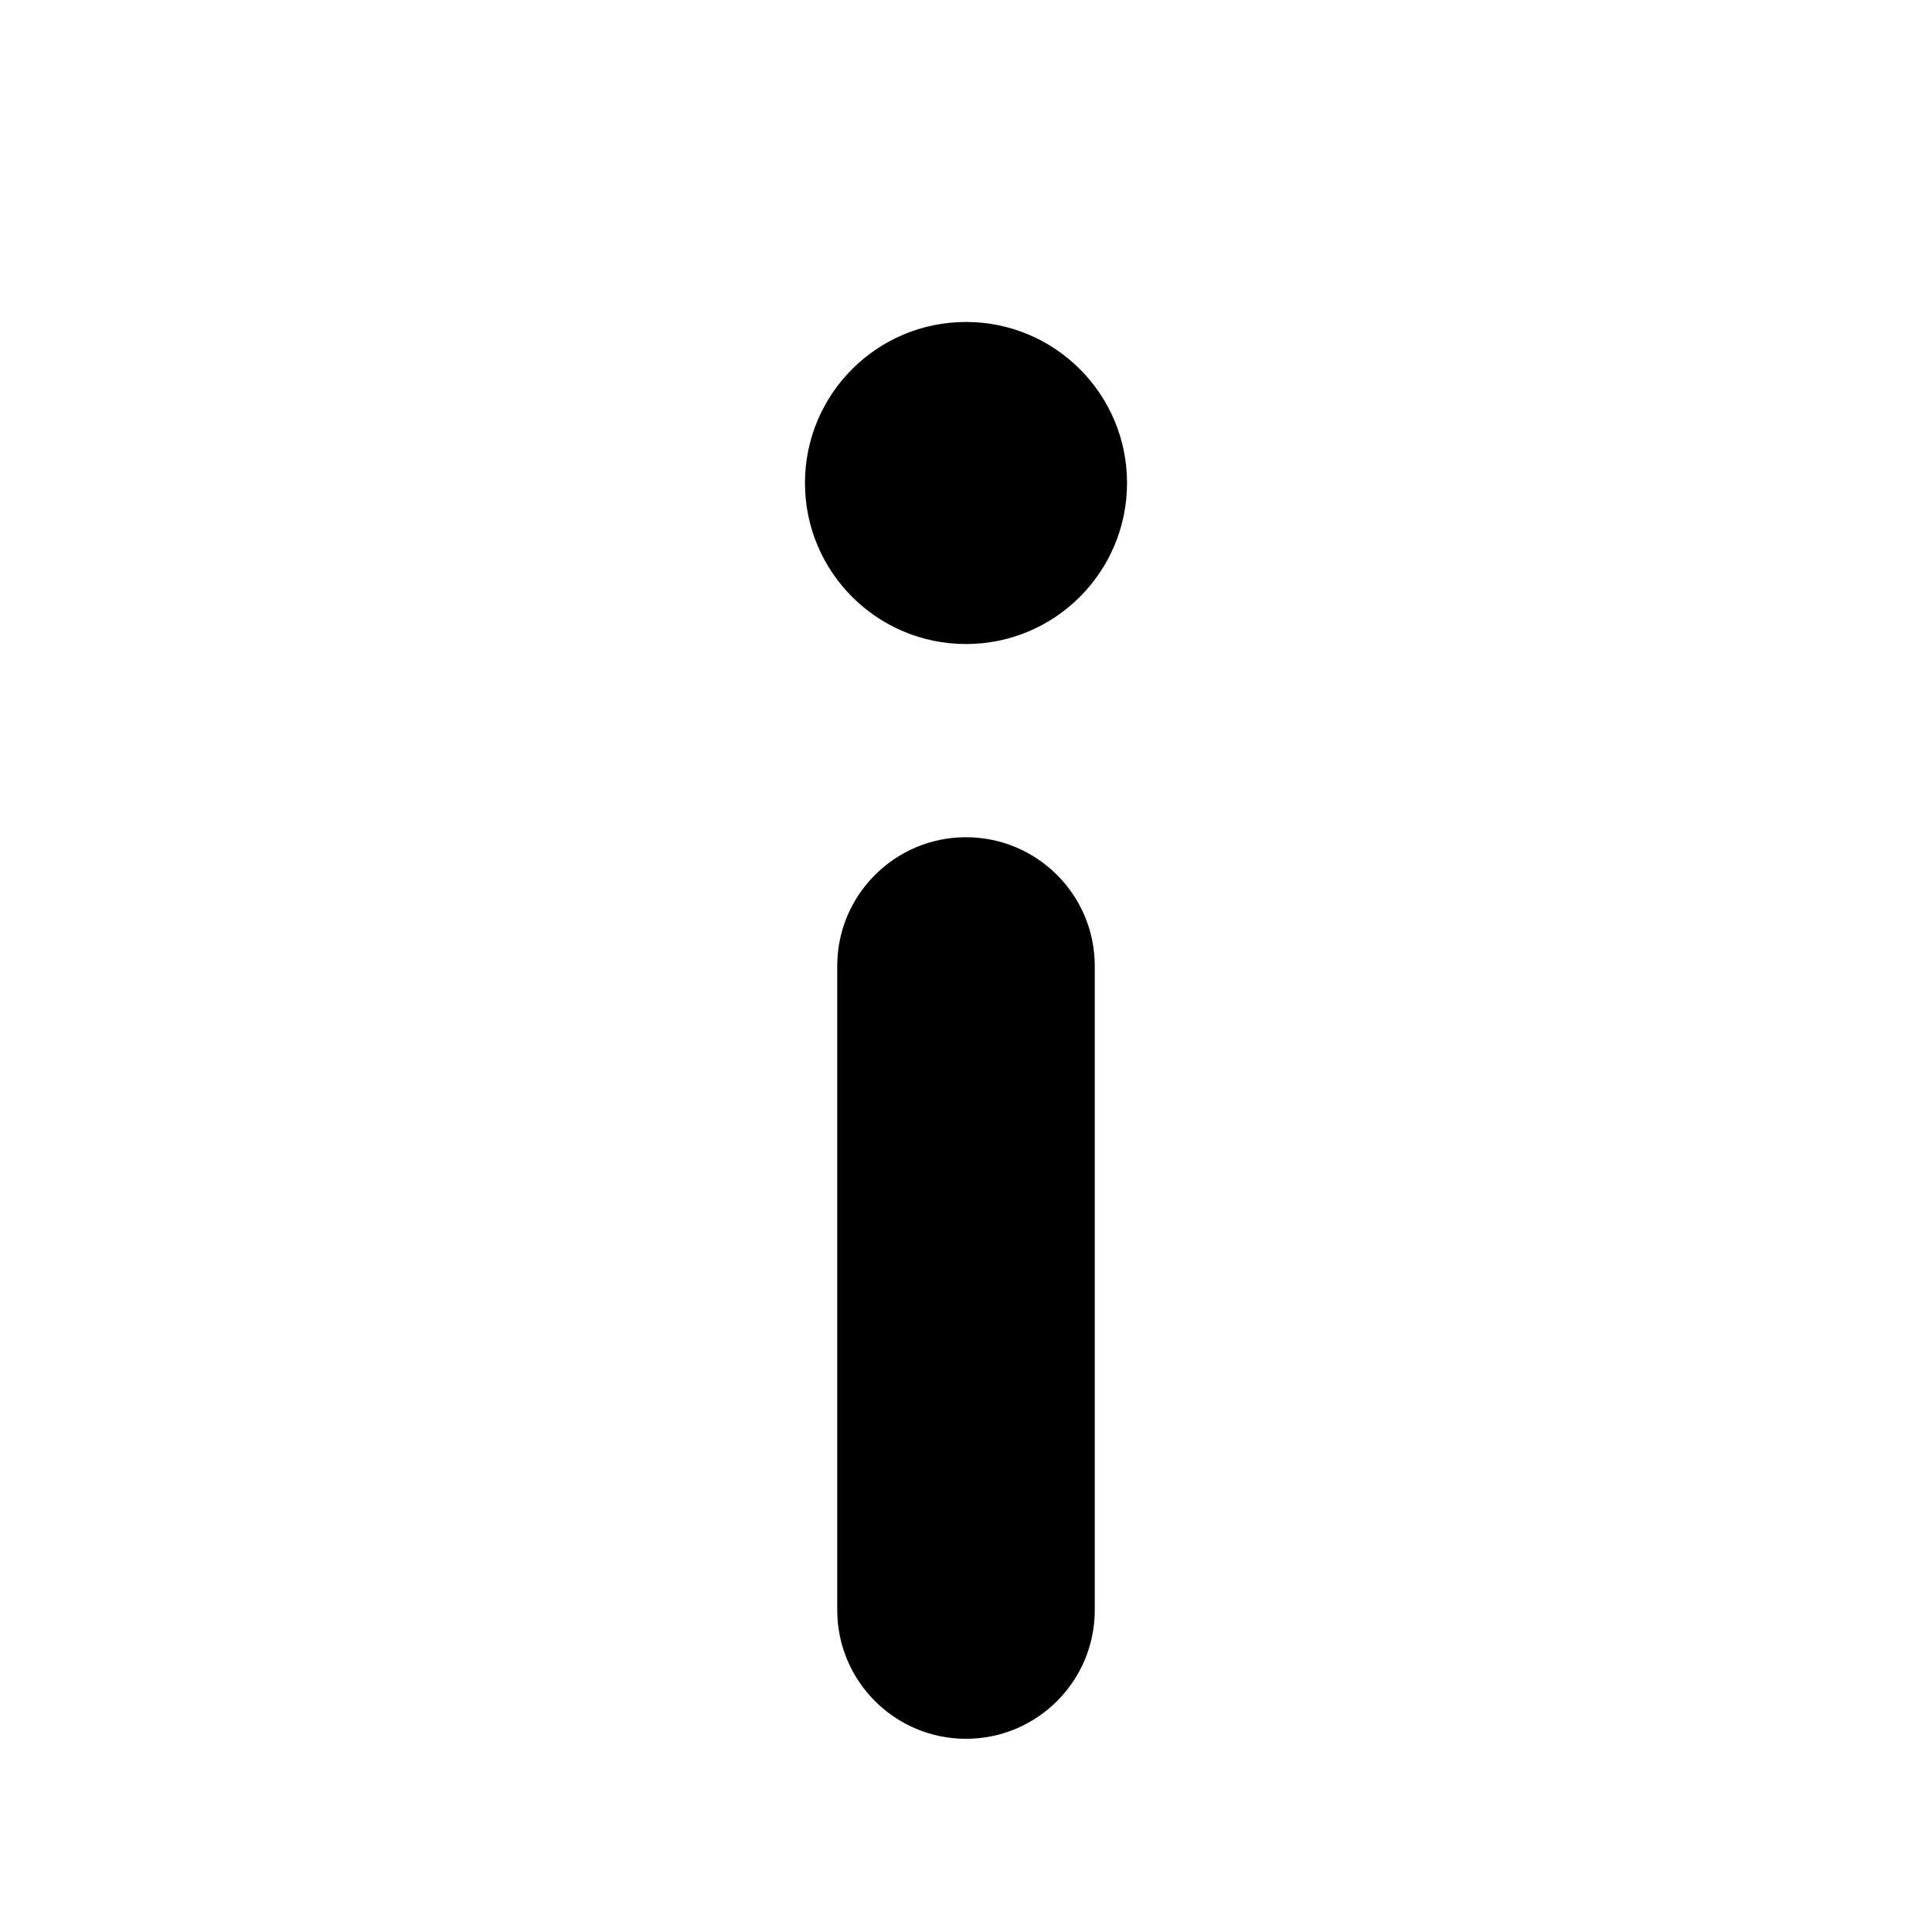
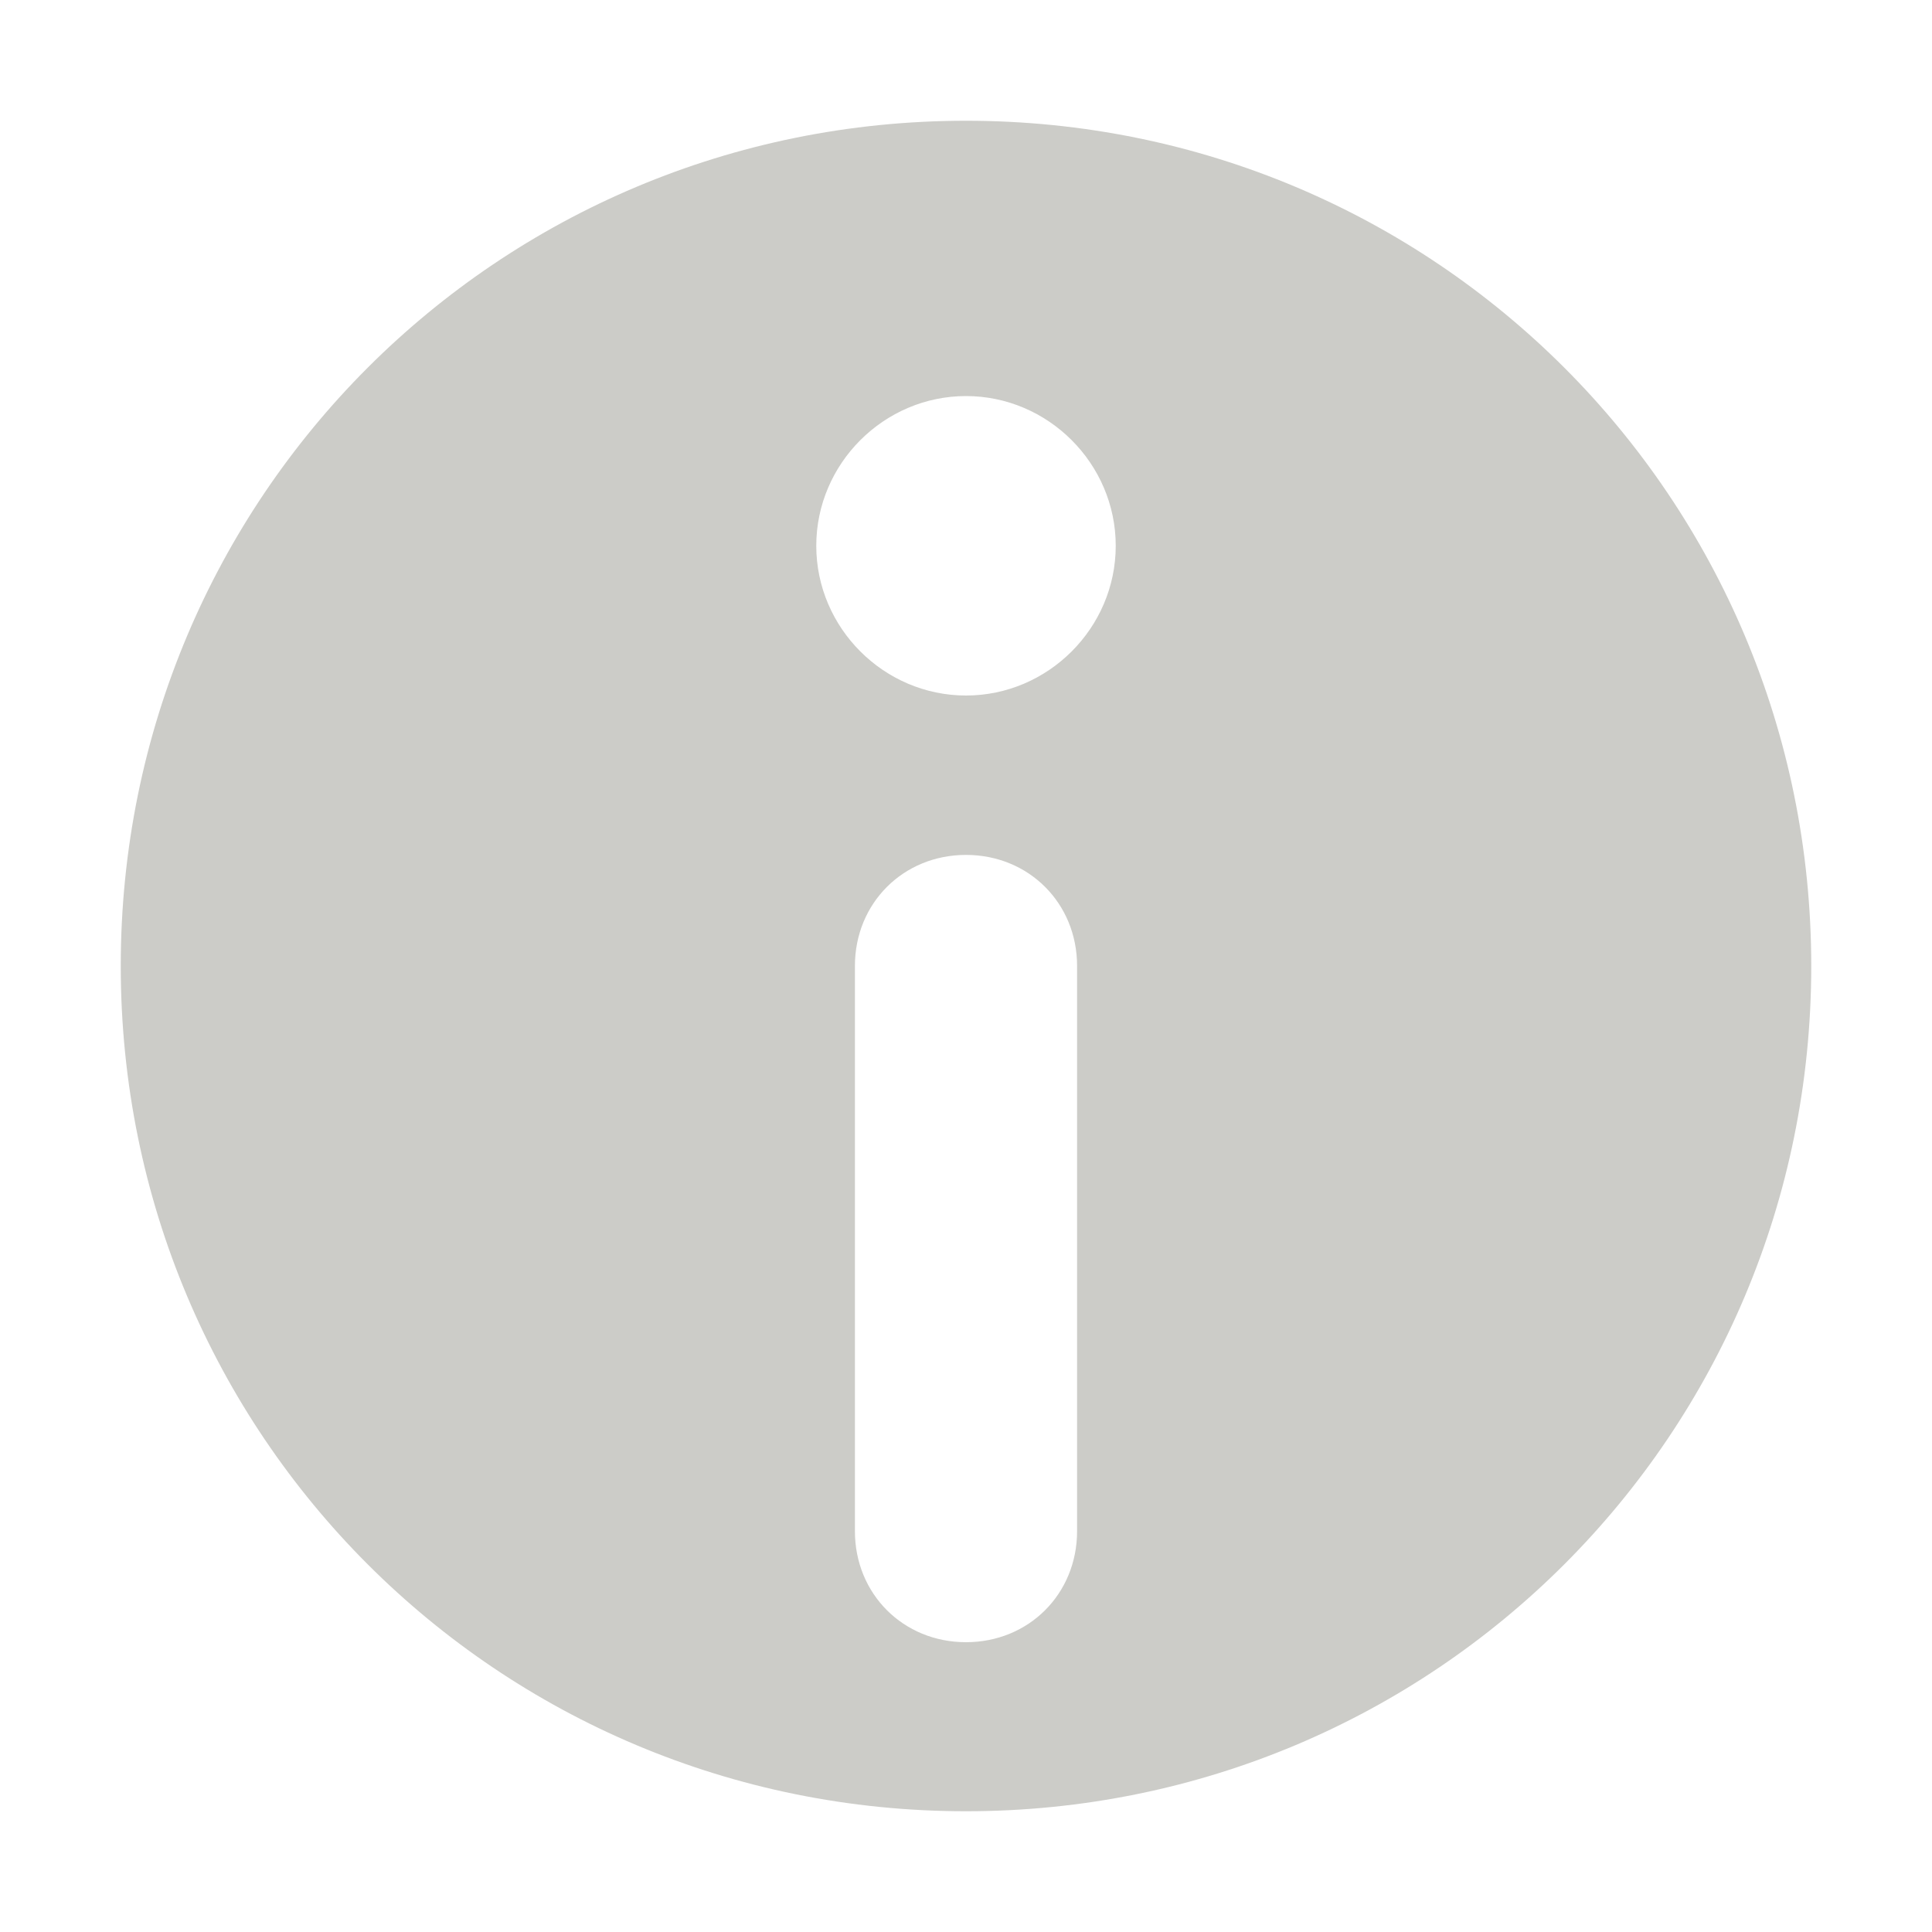
- <svg xmlns="http://www.w3.org/2000/svg" version="1.1" id="Layer_1" x="0px" y="0px" viewBox="0 0 20 20" style="enable-background:new 0 0 20 20;" xml:space="preserve">
-   <circle cx="10" cy="5" r="1.667" />
-   <path d="M10,8.667c-0.736,0-1.333,0.597-1.333,1.333v6.667c0,0.736,0.597,1.333,1.333,1.333  s1.333-0.597,1.333-1.333V10C11.333,9.264,10.736,8.667,10,8.667z" />
+ <svg xmlns="http://www.w3.org/2000/svg" version="1.1" id="Layer_1" x="0px" y="0px" viewBox="0 0 40 40" enable-background="new 0 0 40 40" xml:space="preserve">
+   <g>
+     <path fill="#CCCCC8" d="M20,2.5C10.3,2.5,2.5,10.3,2.5,20S10.3,37.5,20,37.5S37.5,29.7,37.5,20S29.7,2.5,20,2.5z M22.3,31.7   c0,1.3-1,2.3-2.3,2.3s-2.3-1-2.3-2.3V20c0-1.3,1-2.3,2.3-2.3s2.3,1,2.3,2.3V31.7z M20,14.4c-1.7,0-3.1-1.4-3.1-3.1s1.4-3.1,3.1-3.1   s3.1,1.4,3.1,3.1S21.7,14.4,20,14.4z" />
+   </g>
</svg>
